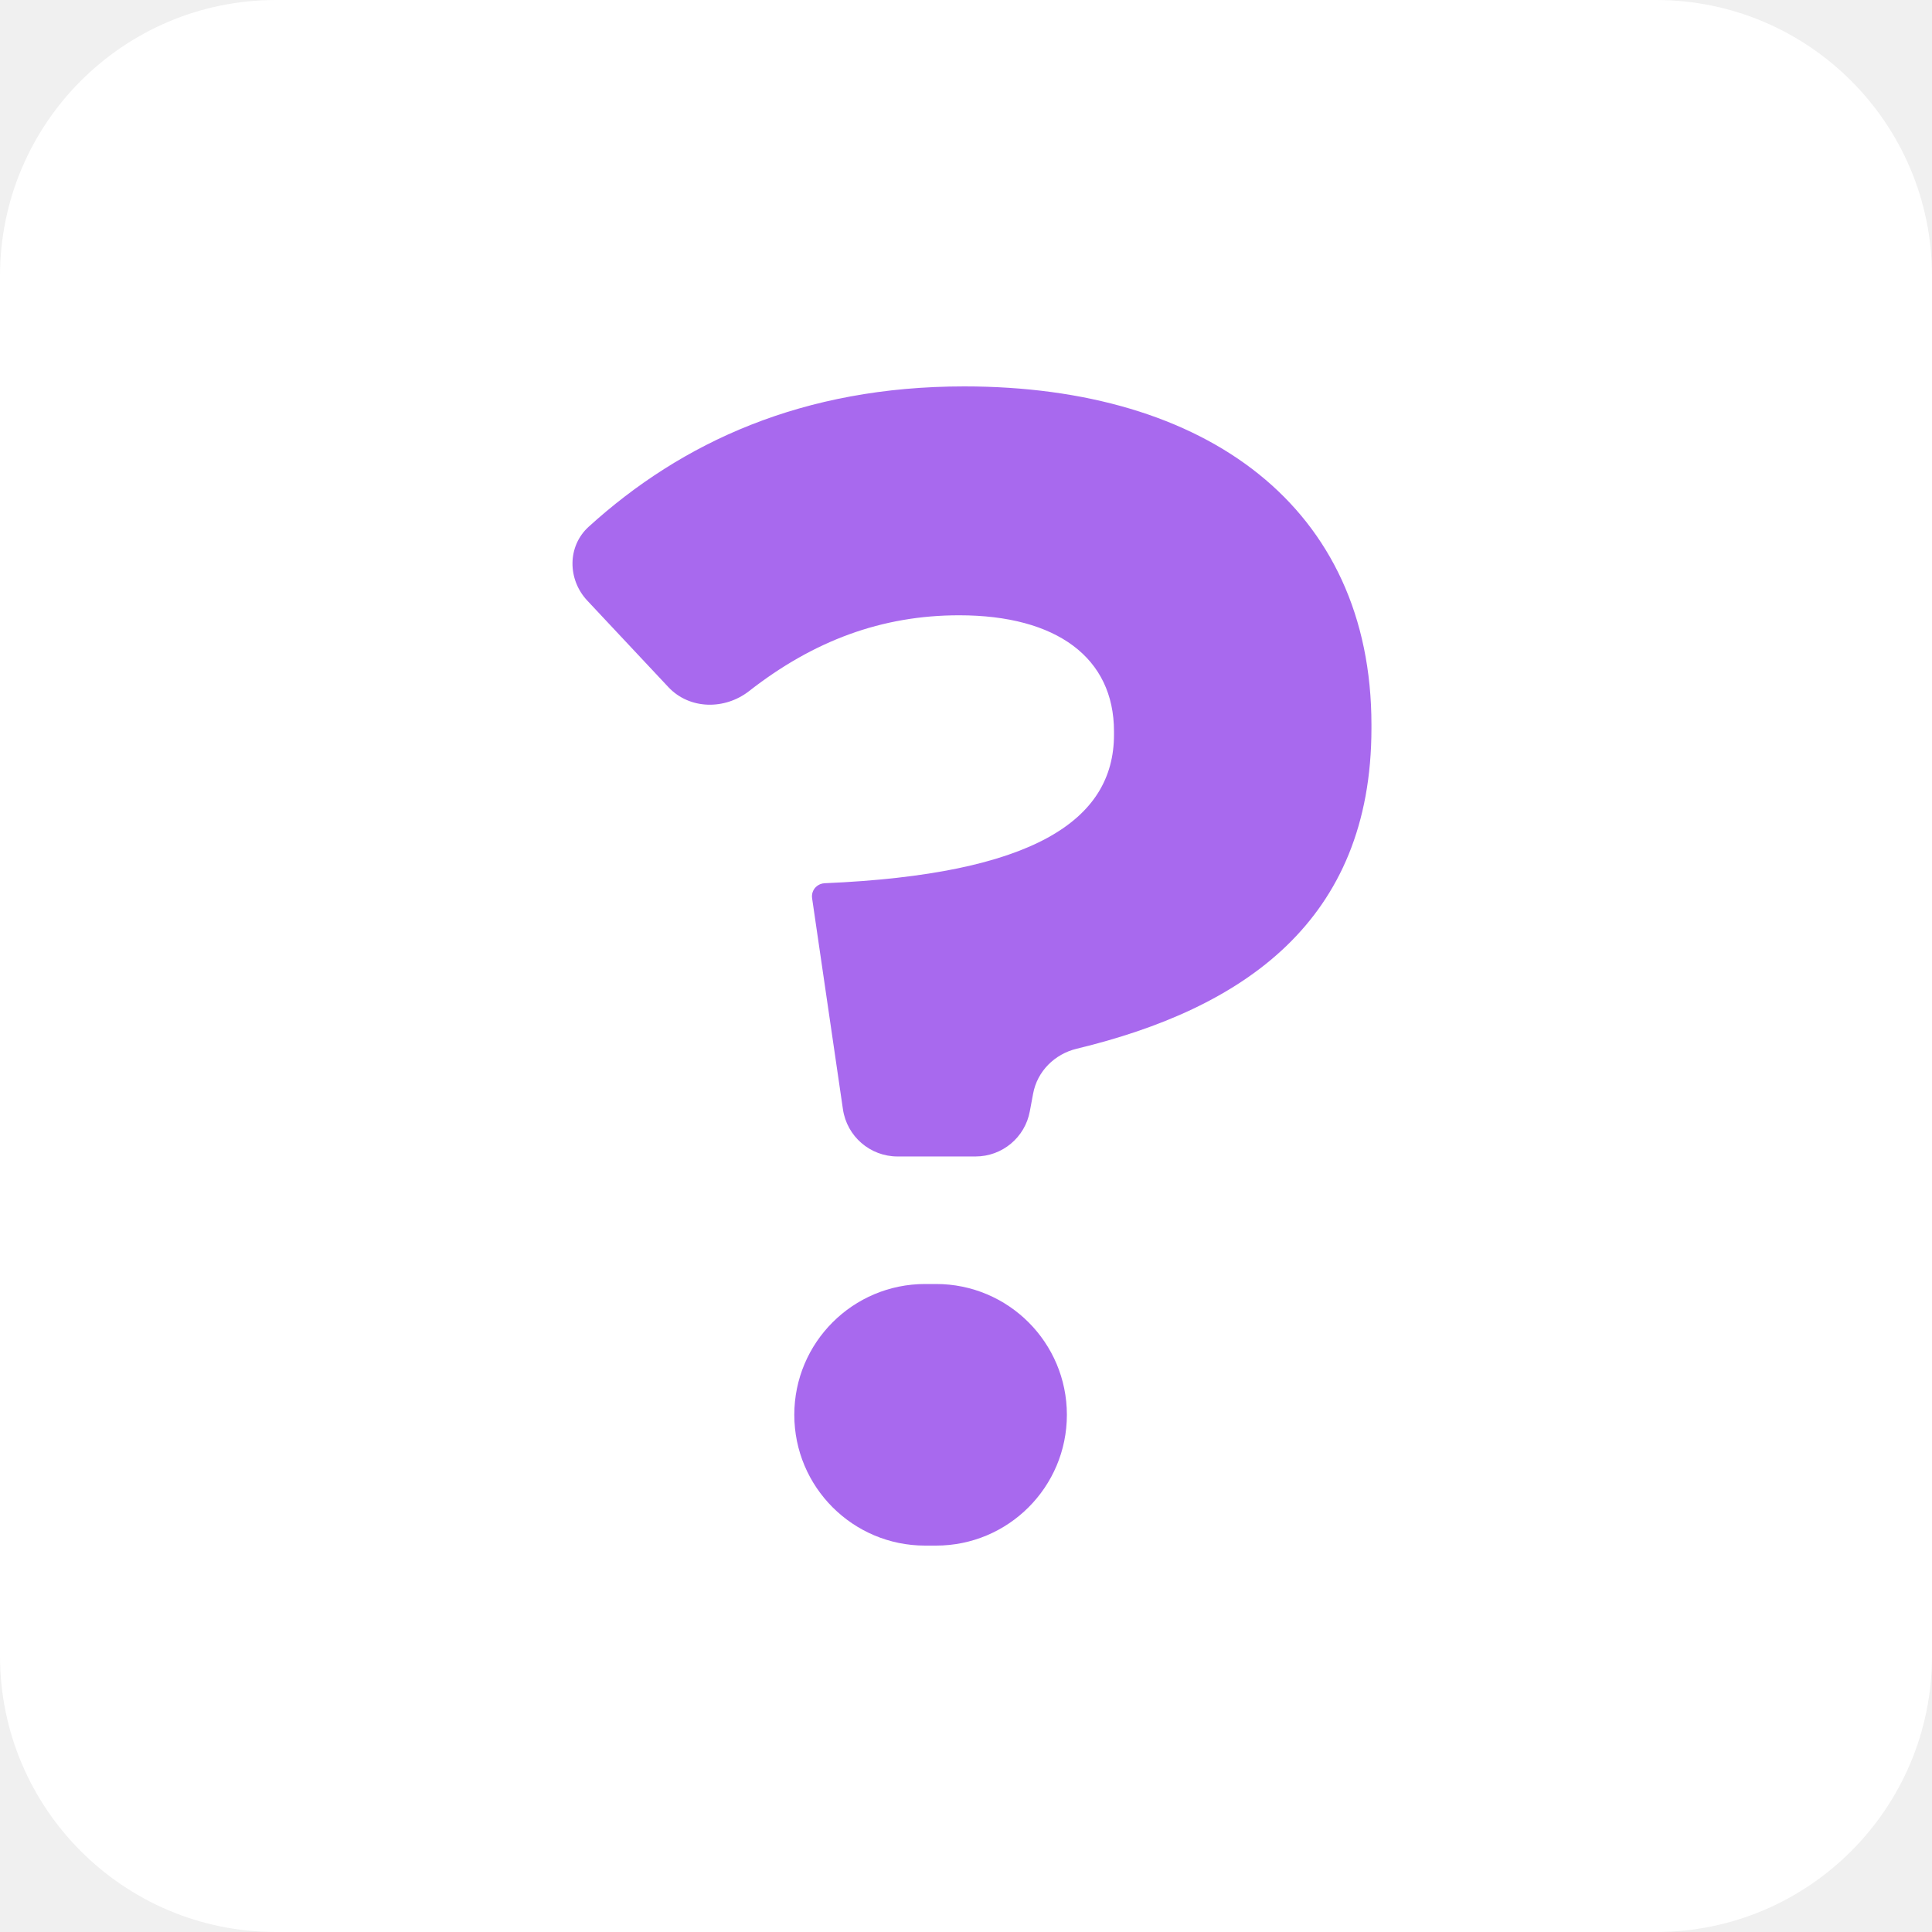
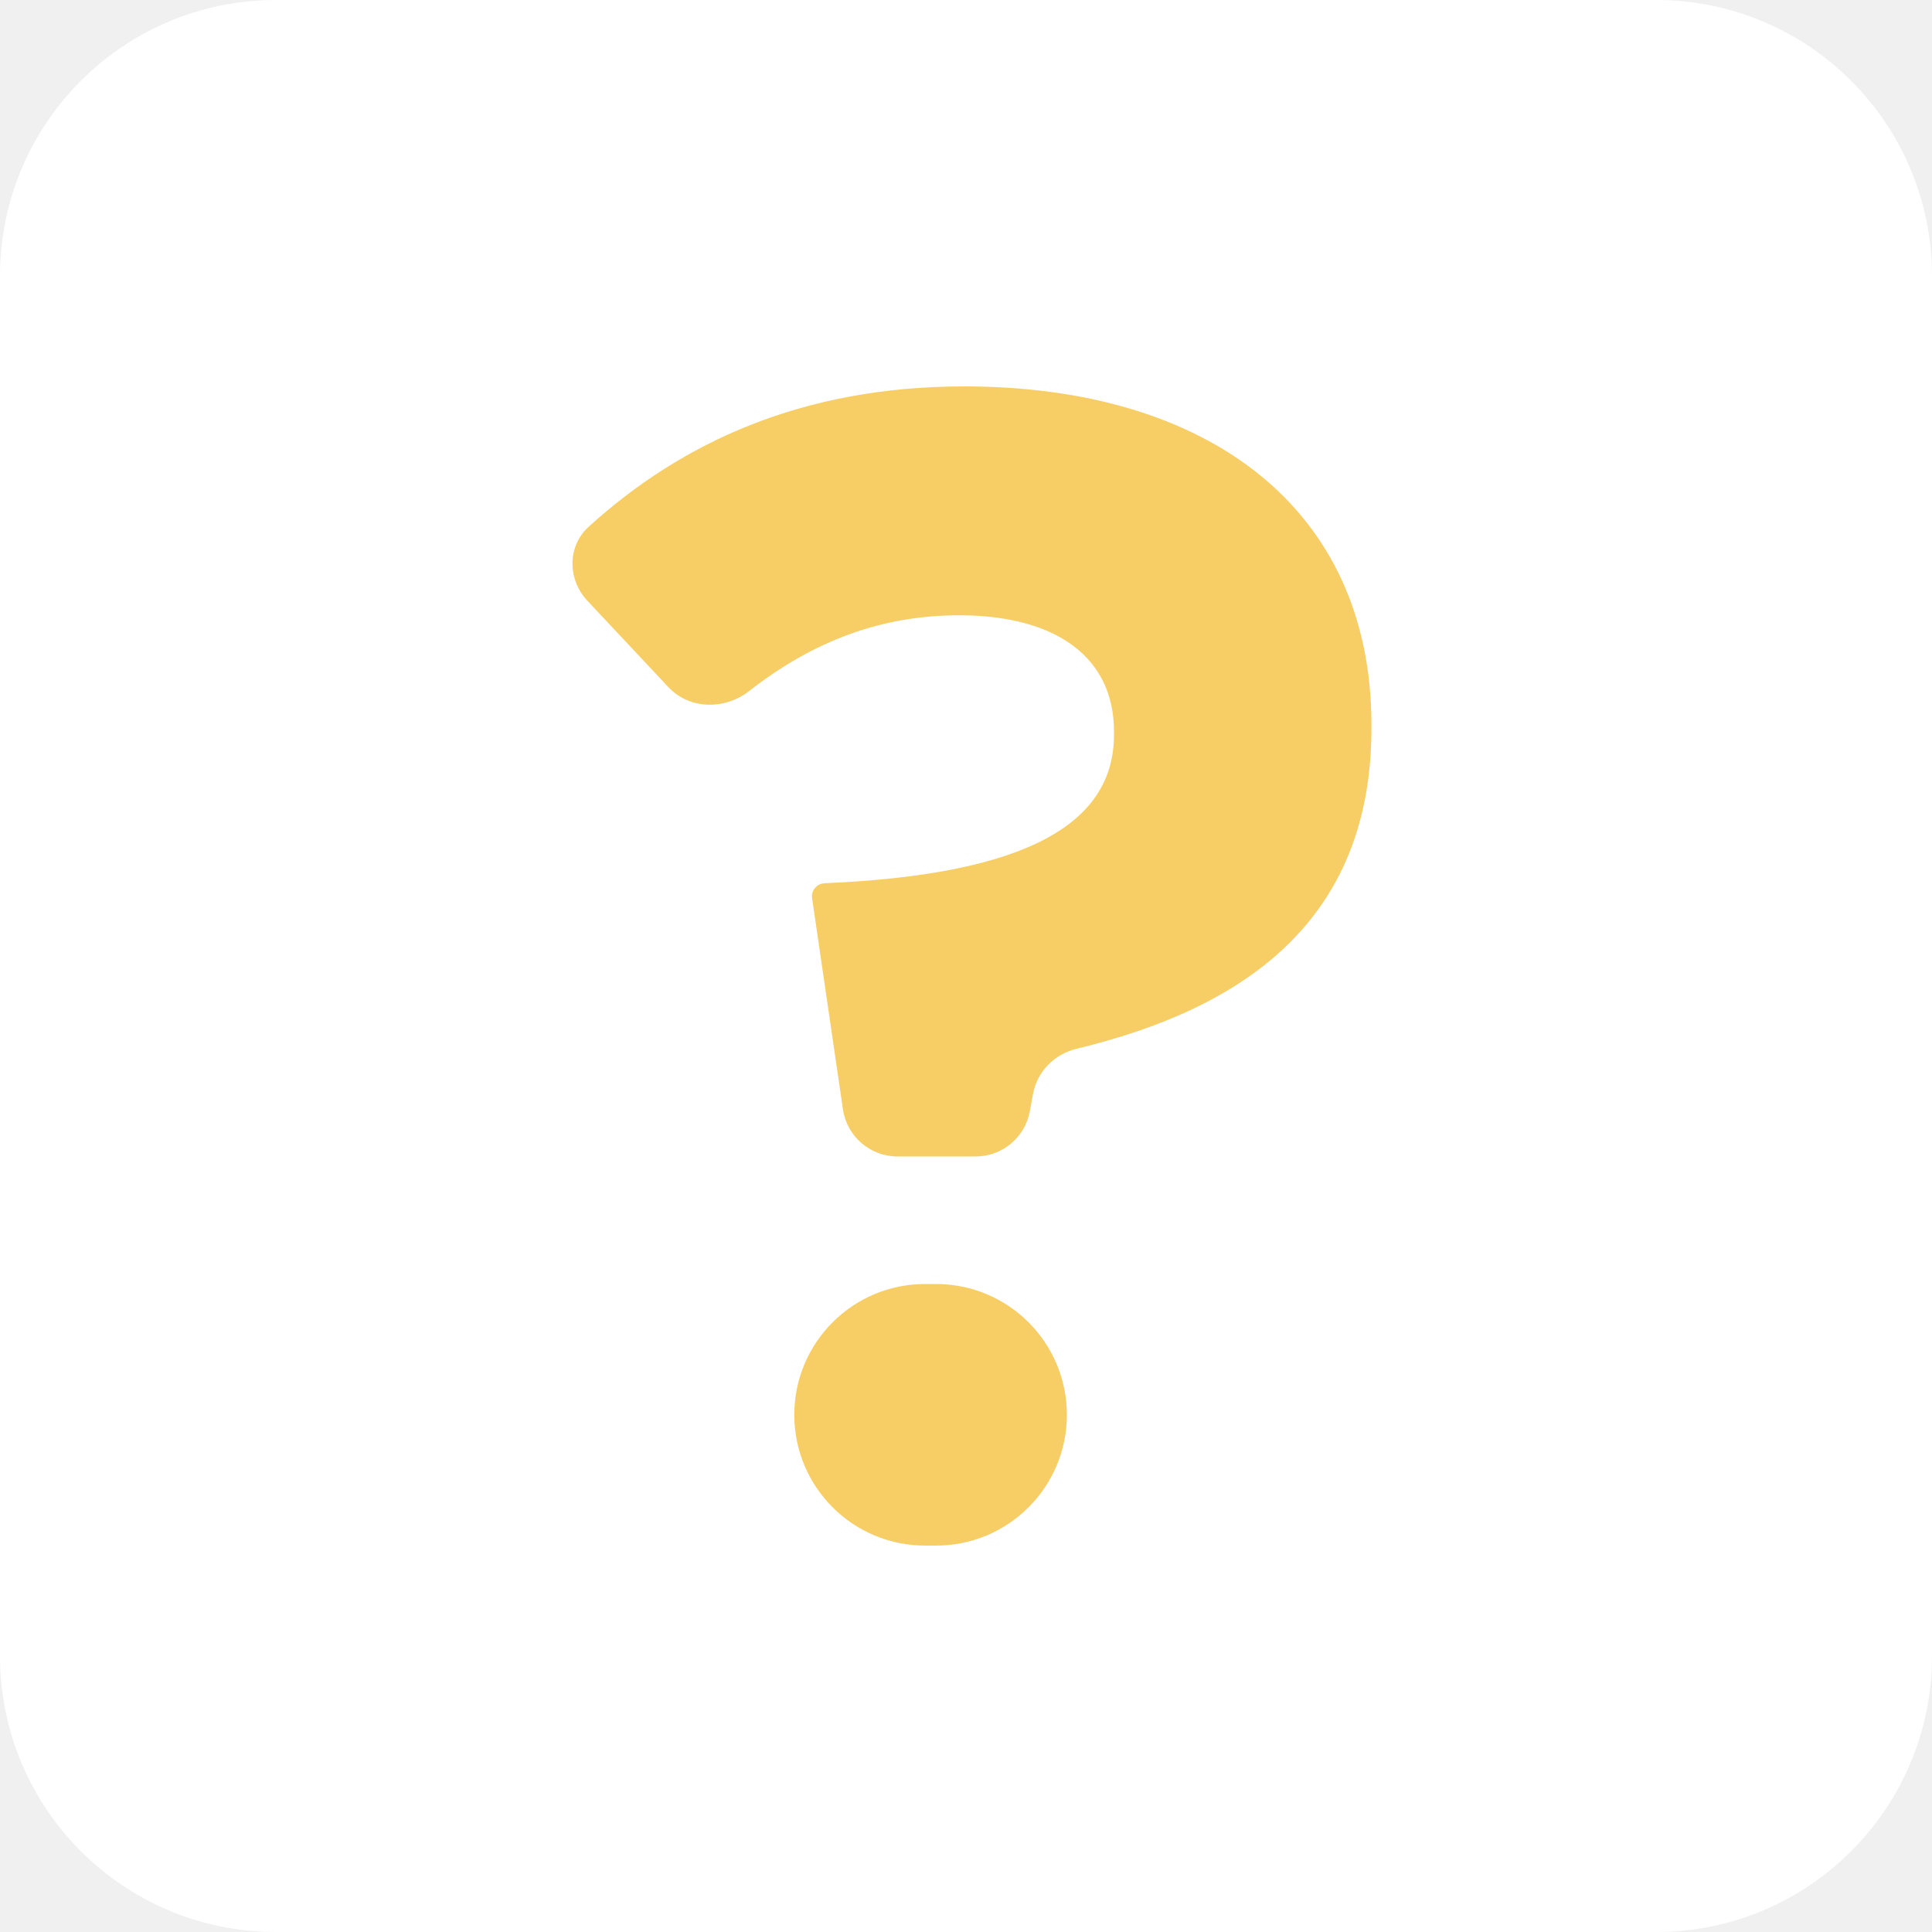
<svg xmlns="http://www.w3.org/2000/svg" width="70" height="70" viewBox="0 0 70 70" fill="none">
  <rect width="70" height="70" rx="10" fill="white" />
-   <path d="M32.52 41.901C31.527 41.901 30.684 41.173 30.541 40.19L29.424 32.545C29.402 32.394 29.453 32.242 29.563 32.136C29.647 32.054 29.761 32.006 29.878 32.001C37.423 31.681 40.362 29.732 40.362 26.618V26.499C40.362 23.834 38.289 22.293 34.753 22.293C31.955 22.293 29.484 23.209 27.14 25.04C26.258 25.728 24.981 25.711 24.216 24.895L21.279 21.762C20.559 20.994 20.551 19.791 21.33 19.084C24.707 16.017 29.09 14 34.936 14C43.715 14 49.69 18.384 49.69 26.262V26.381C49.69 33.396 45.025 36.548 39.008 37.998C38.21 38.191 37.581 38.817 37.432 39.624L37.312 40.266C37.137 41.214 36.31 41.901 35.346 41.901H32.52ZM33.518 56C30.901 56 28.779 53.878 28.779 51.261C28.779 48.644 30.901 46.522 33.518 46.522H33.916C36.533 46.522 38.655 48.644 38.655 51.261C38.655 53.878 36.533 56 33.916 56H33.518Z" fill="#A869EE" />
+   <path d="M32.52 41.901C31.527 41.901 30.684 41.173 30.541 40.19L29.424 32.545C29.402 32.394 29.453 32.242 29.563 32.136C29.647 32.054 29.761 32.006 29.878 32.001C37.423 31.681 40.362 29.732 40.362 26.618V26.499C40.362 23.834 38.289 22.293 34.753 22.293C31.955 22.293 29.484 23.209 27.14 25.04C26.258 25.728 24.981 25.711 24.216 24.895L21.279 21.762C20.559 20.994 20.551 19.791 21.33 19.084C24.707 16.017 29.09 14 34.936 14C43.715 14 49.69 18.384 49.69 26.262V26.381C49.69 33.396 45.025 36.548 39.008 37.998C38.21 38.191 37.581 38.817 37.432 39.624L37.312 40.266C37.137 41.214 36.31 41.901 35.346 41.901H32.52ZM33.518 56C30.901 56 28.779 53.878 28.779 51.261C28.779 48.644 30.901 46.522 33.518 46.522H33.916C36.533 46.522 38.655 48.644 38.655 51.261C38.655 53.878 36.533 56 33.916 56H33.518Z" fill="#F7CE65" />
</svg>
